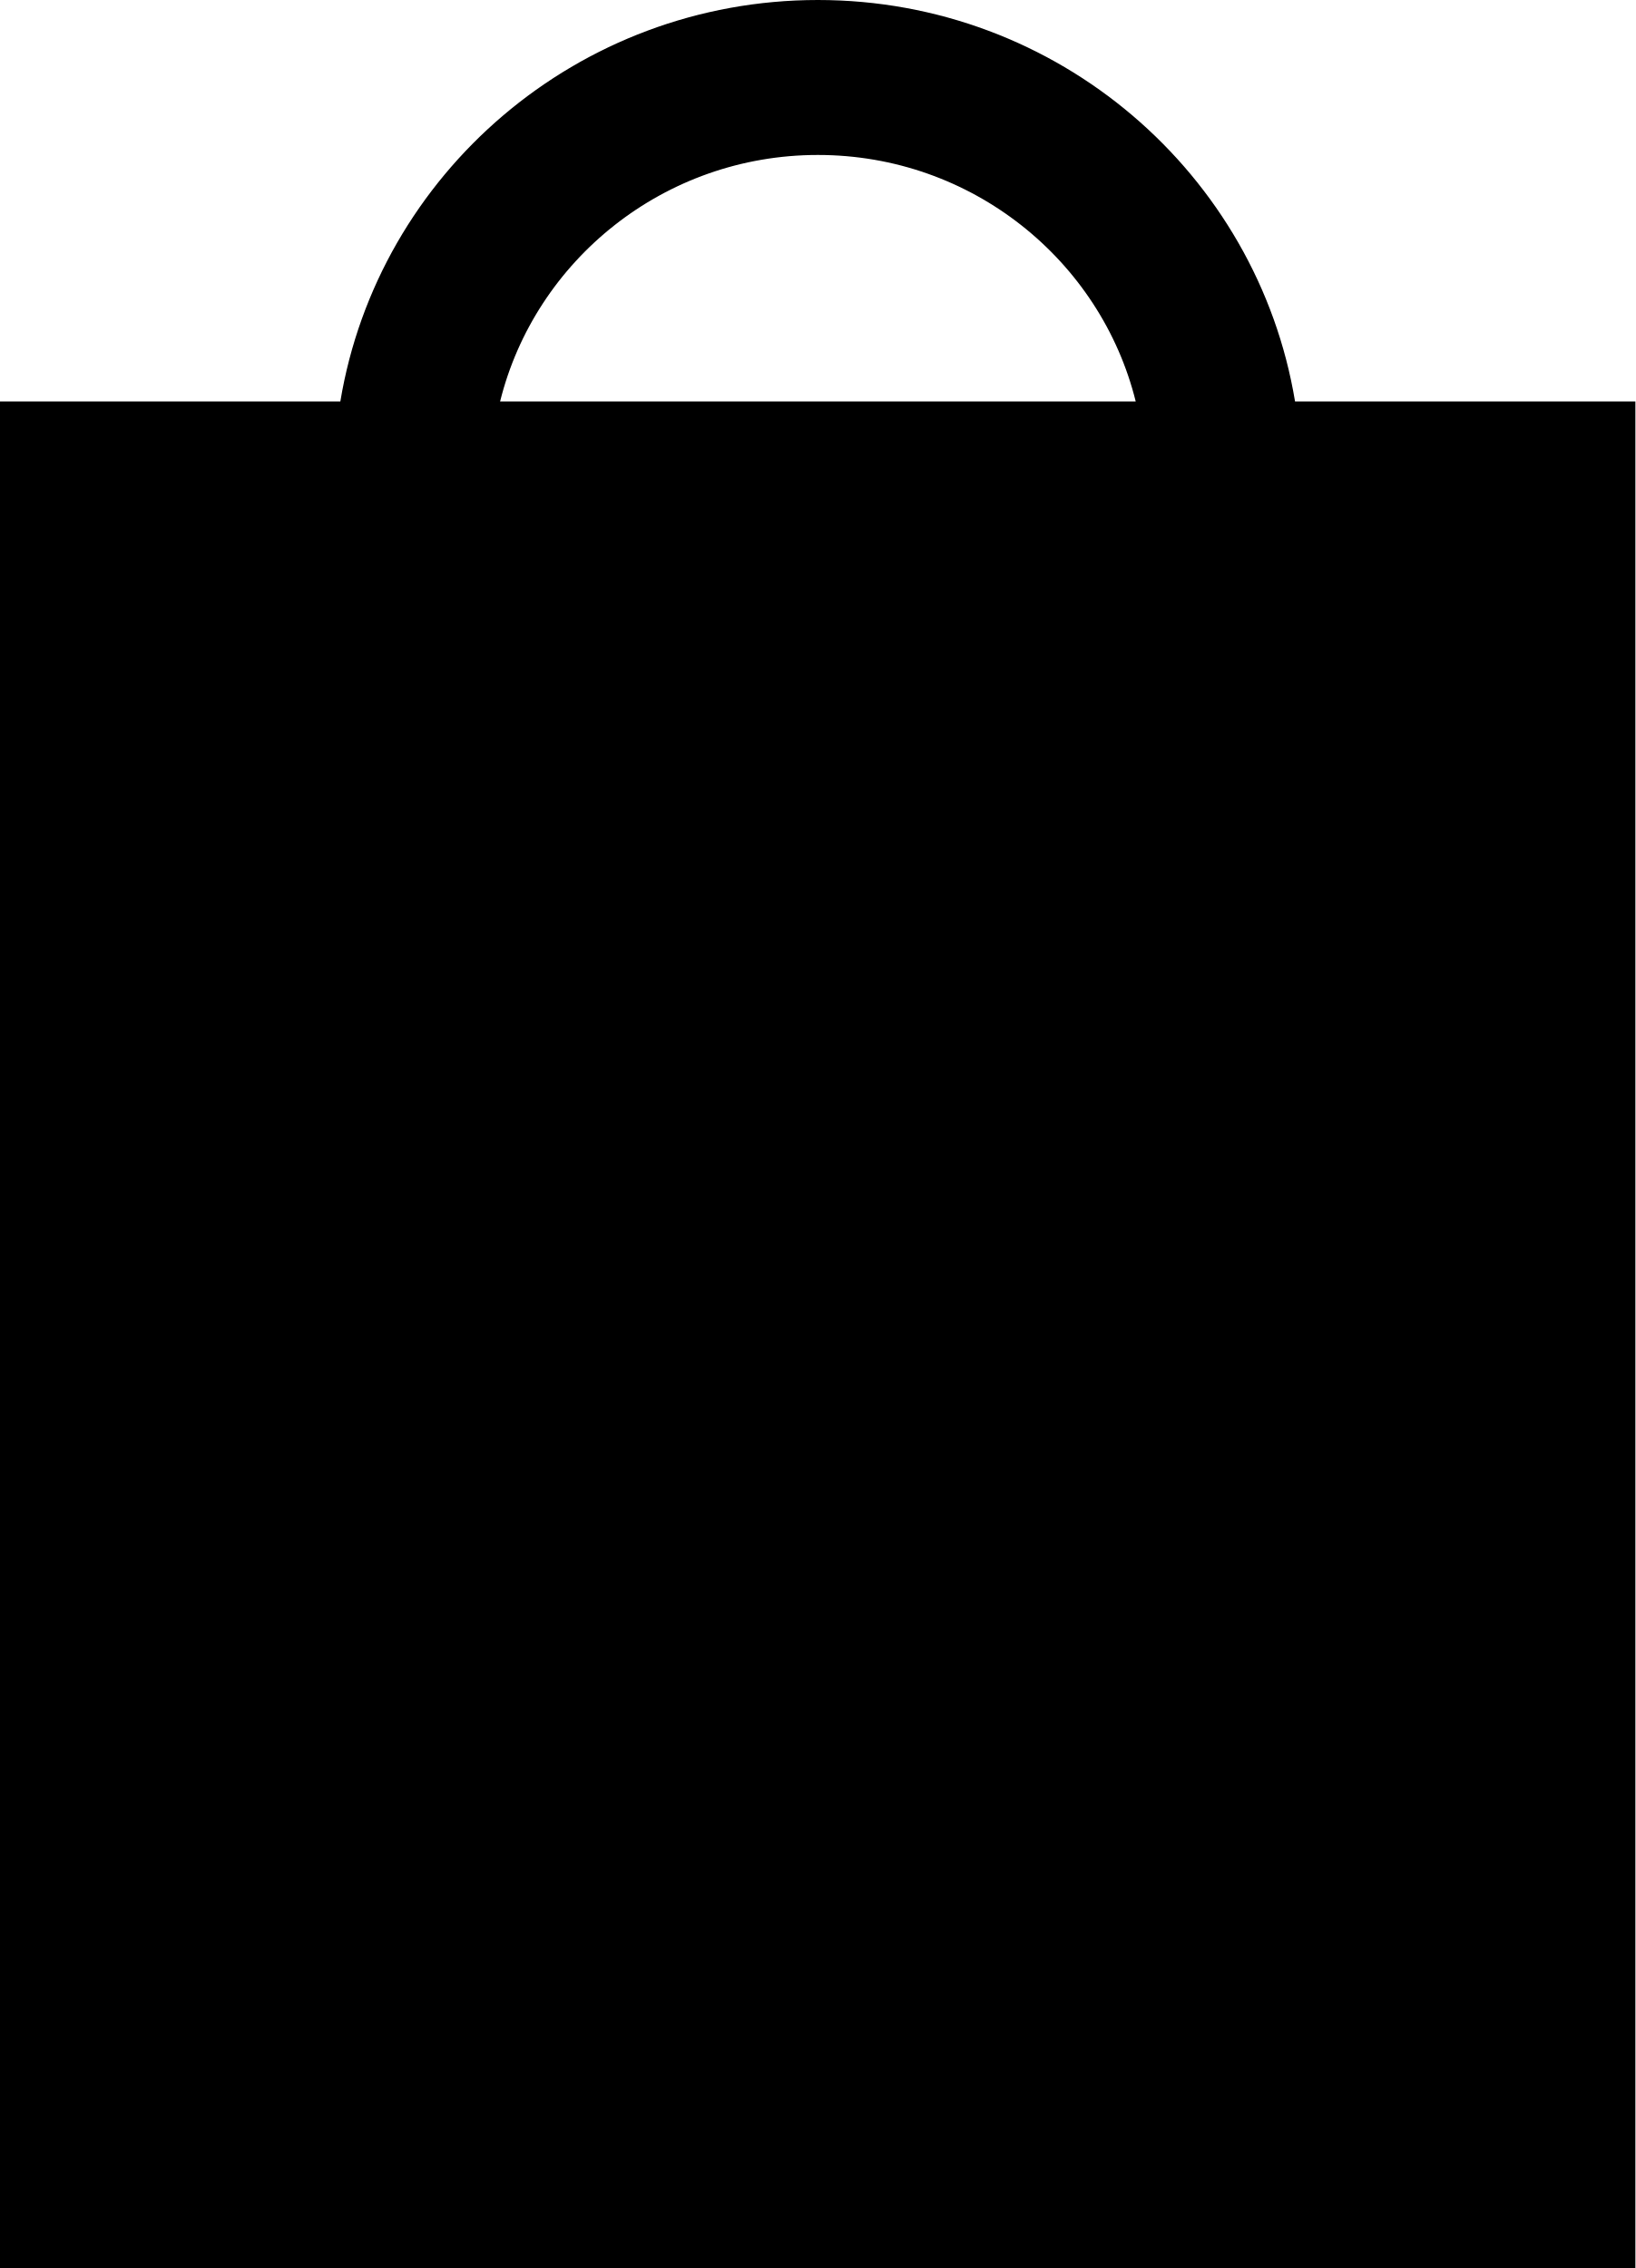
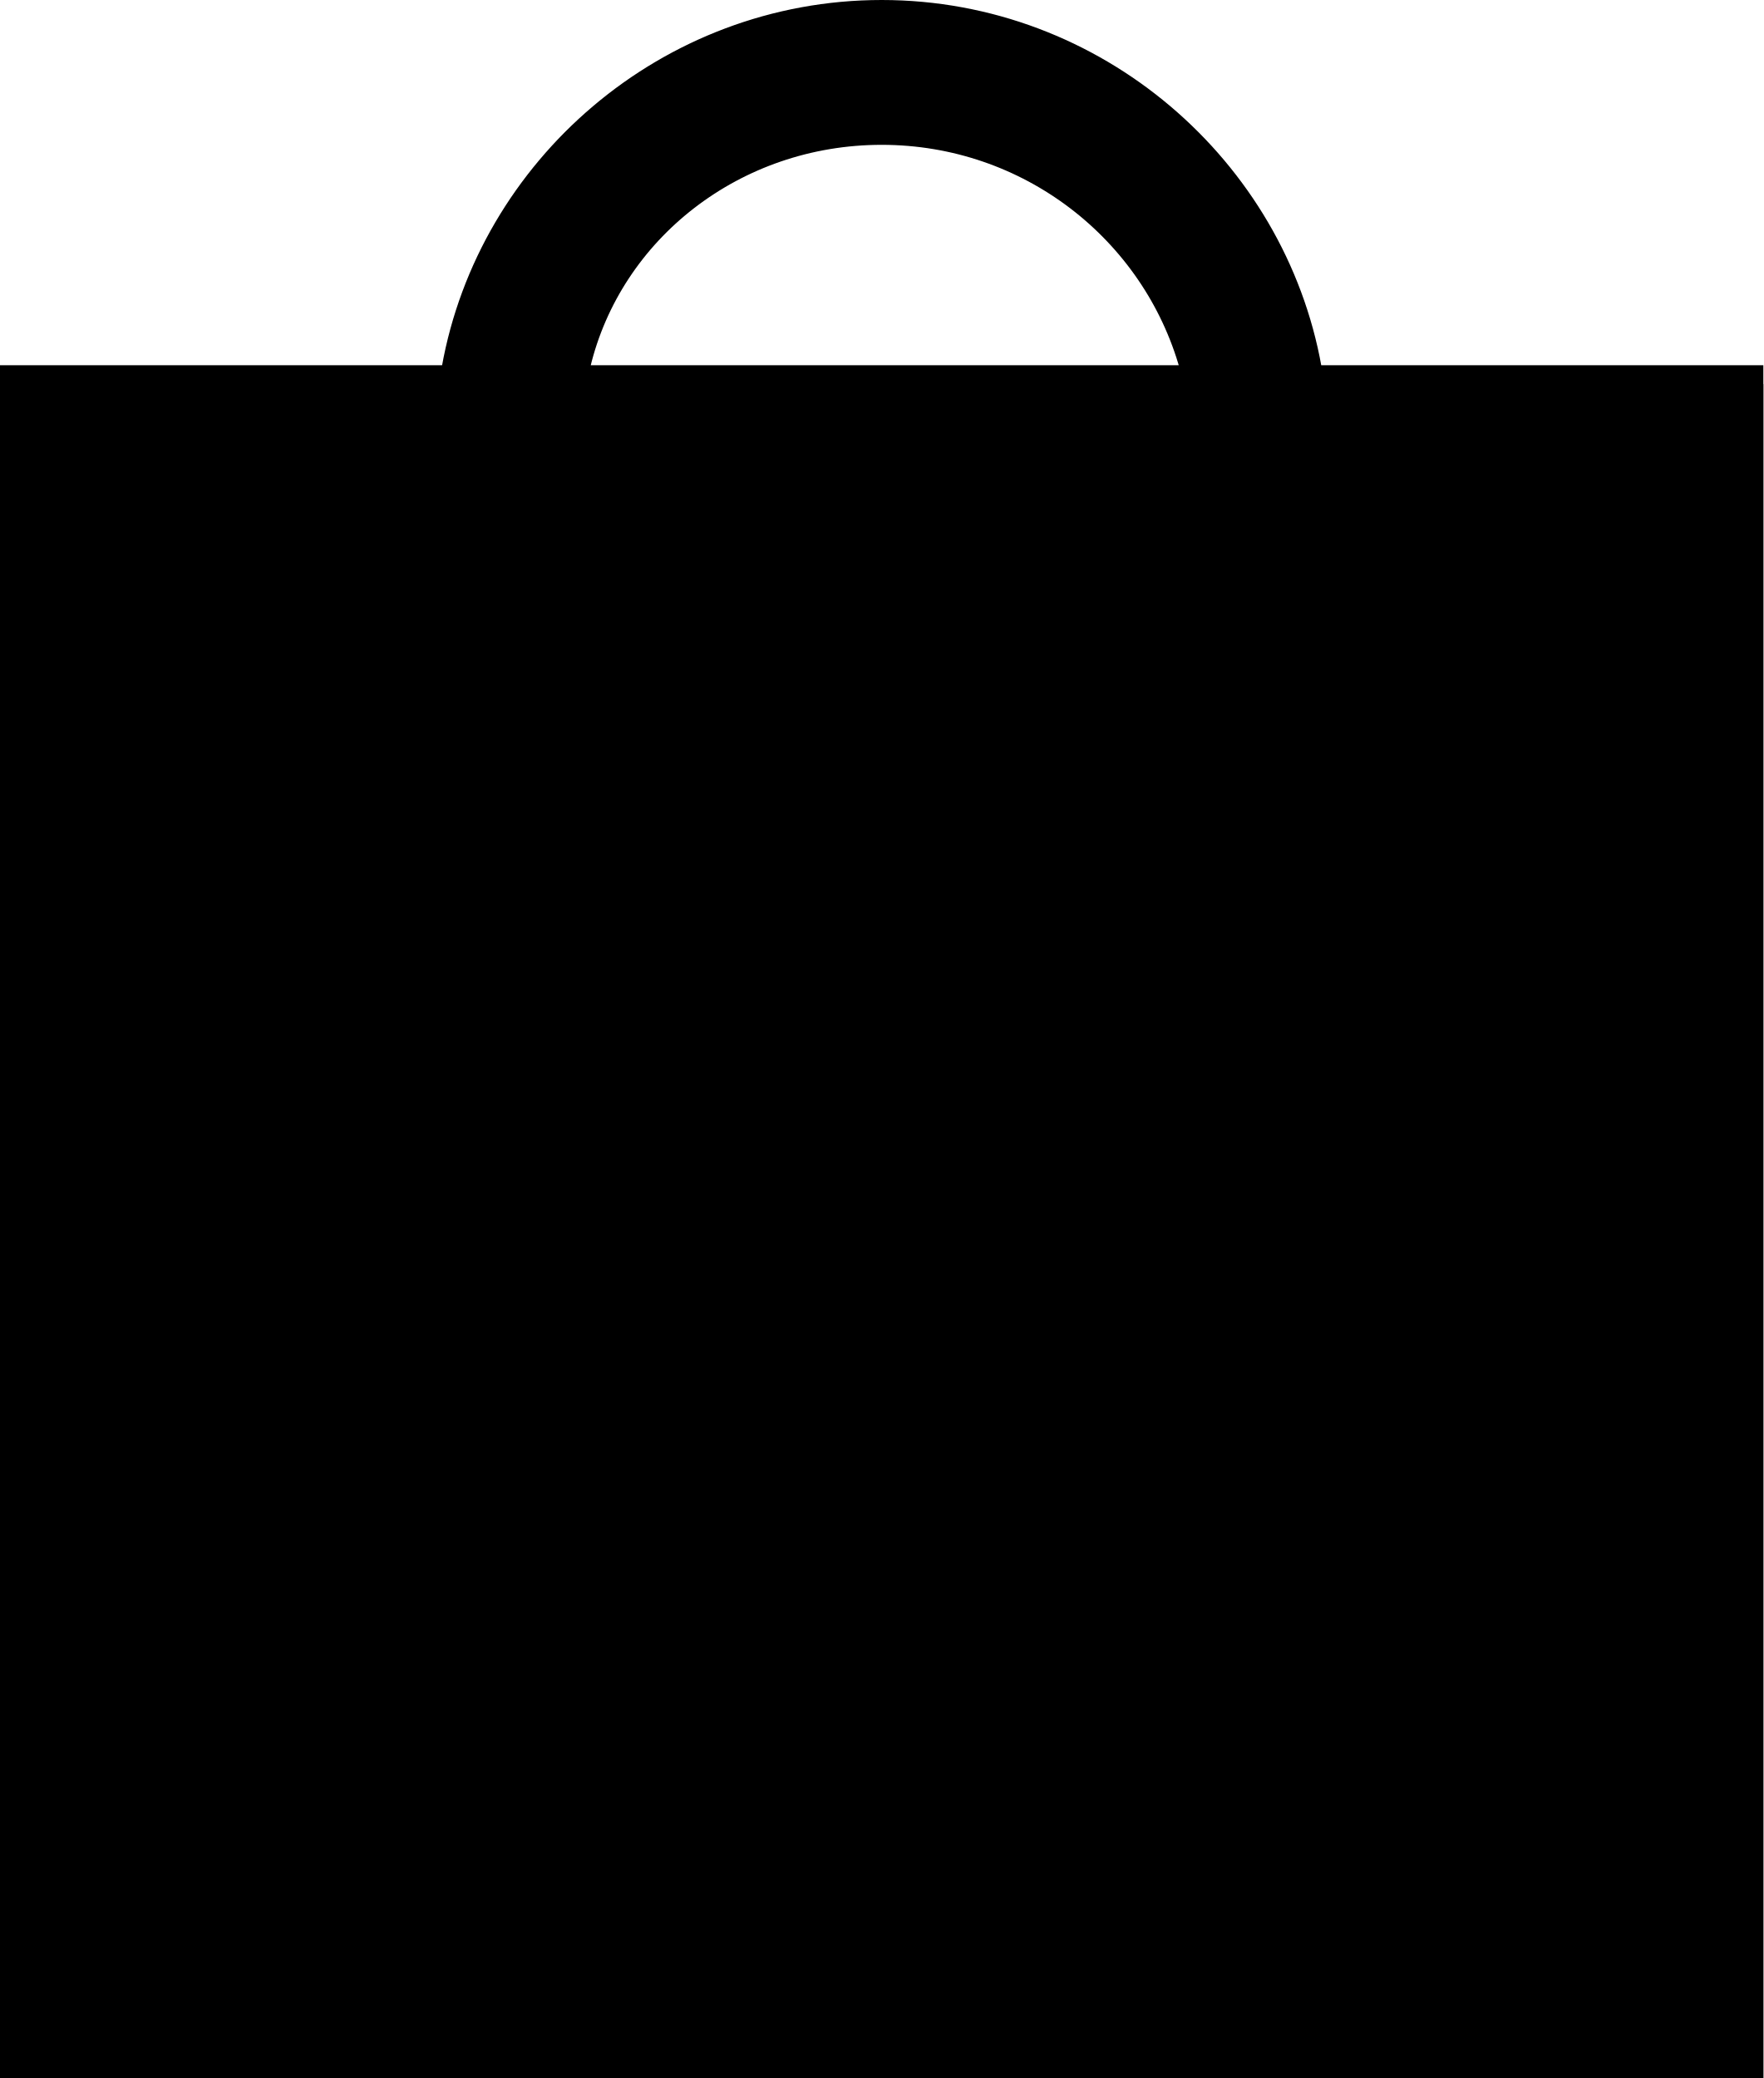
- <svg xmlns="http://www.w3.org/2000/svg" width="31" height="43" viewBox="0 0 31 43" fill="none">
-   <path id="Vector" d="M23.562 7.775L23.701 8.612H24.549H30V42.008H1V8.612H6.451H7.299L7.438 7.775C8.072 3.946 11.44 1 15.504 1C19.567 1 22.928 3.945 23.562 7.775ZM21.529 8.612H22.807L22.499 7.371C21.725 4.252 18.883 1.938 15.504 1.938C12.125 1.938 9.283 4.252 8.509 7.371L8.201 8.612H9.48H21.529Z" fill="black" stroke="black" stroke-width="2" />
+ <svg xmlns="http://www.w3.org/2000/svg" xmlns:xlink="http://www.w3.org/1999/xlink" version="1.1" id="Layer_1" x="0px" y="0px" viewBox="0 0 28 33" style="enable-background:new 0 0 28 33;" xml:space="preserve">
+   <style type="text/css">
+ 	.st0{clip-path:url(#SVGID_00000048468741493776060680000017774268750551104673_);}
+ 	.st1{stroke:#000000;stroke-width:2;}
+ </style>
+   <g>
+     <defs>
+       <rect id="SVGID_1_" y="0" width="28" height="33" />
+     </defs>
+     <clipPath id="SVGID_00000108282803489546495570000003440525520761480609_">
+       <use xlink:href="#SVGID_1_" style="overflow:visible;" />
+     </clipPath>
+     <g id="Lager_1" style="clip-path:url(#SVGID_00000108282803489546495570000003440525520761480609_);">
+       <path id="Vector" class="st1" d="M20,6l0.1,0.8H21h6V32H1V6.8h6h0.8L8,6c0.5-2.8,3-5,6-5C17,1,19.5,3.2,20,6z M18.7,6.8h1.3    l-0.3-1.2C19,3.1,16.7,1.3,14,1.3S9,3.1,8.4,5.6L8.1,6.8h1.3H18.7z M7.9,8.1v-1h-1H2.3h-1v1v22.7v1h1h23.4h1v-1v0V8.1v-1h-1h-4.6    h-1v1 M19.8,8.1v-1h-1H9.2h-1v1" />
+     </g>
+   </g>
+   <rect x="1.3" y="7.1" class="st1" width="25.7" height="24.9" />
</svg>
